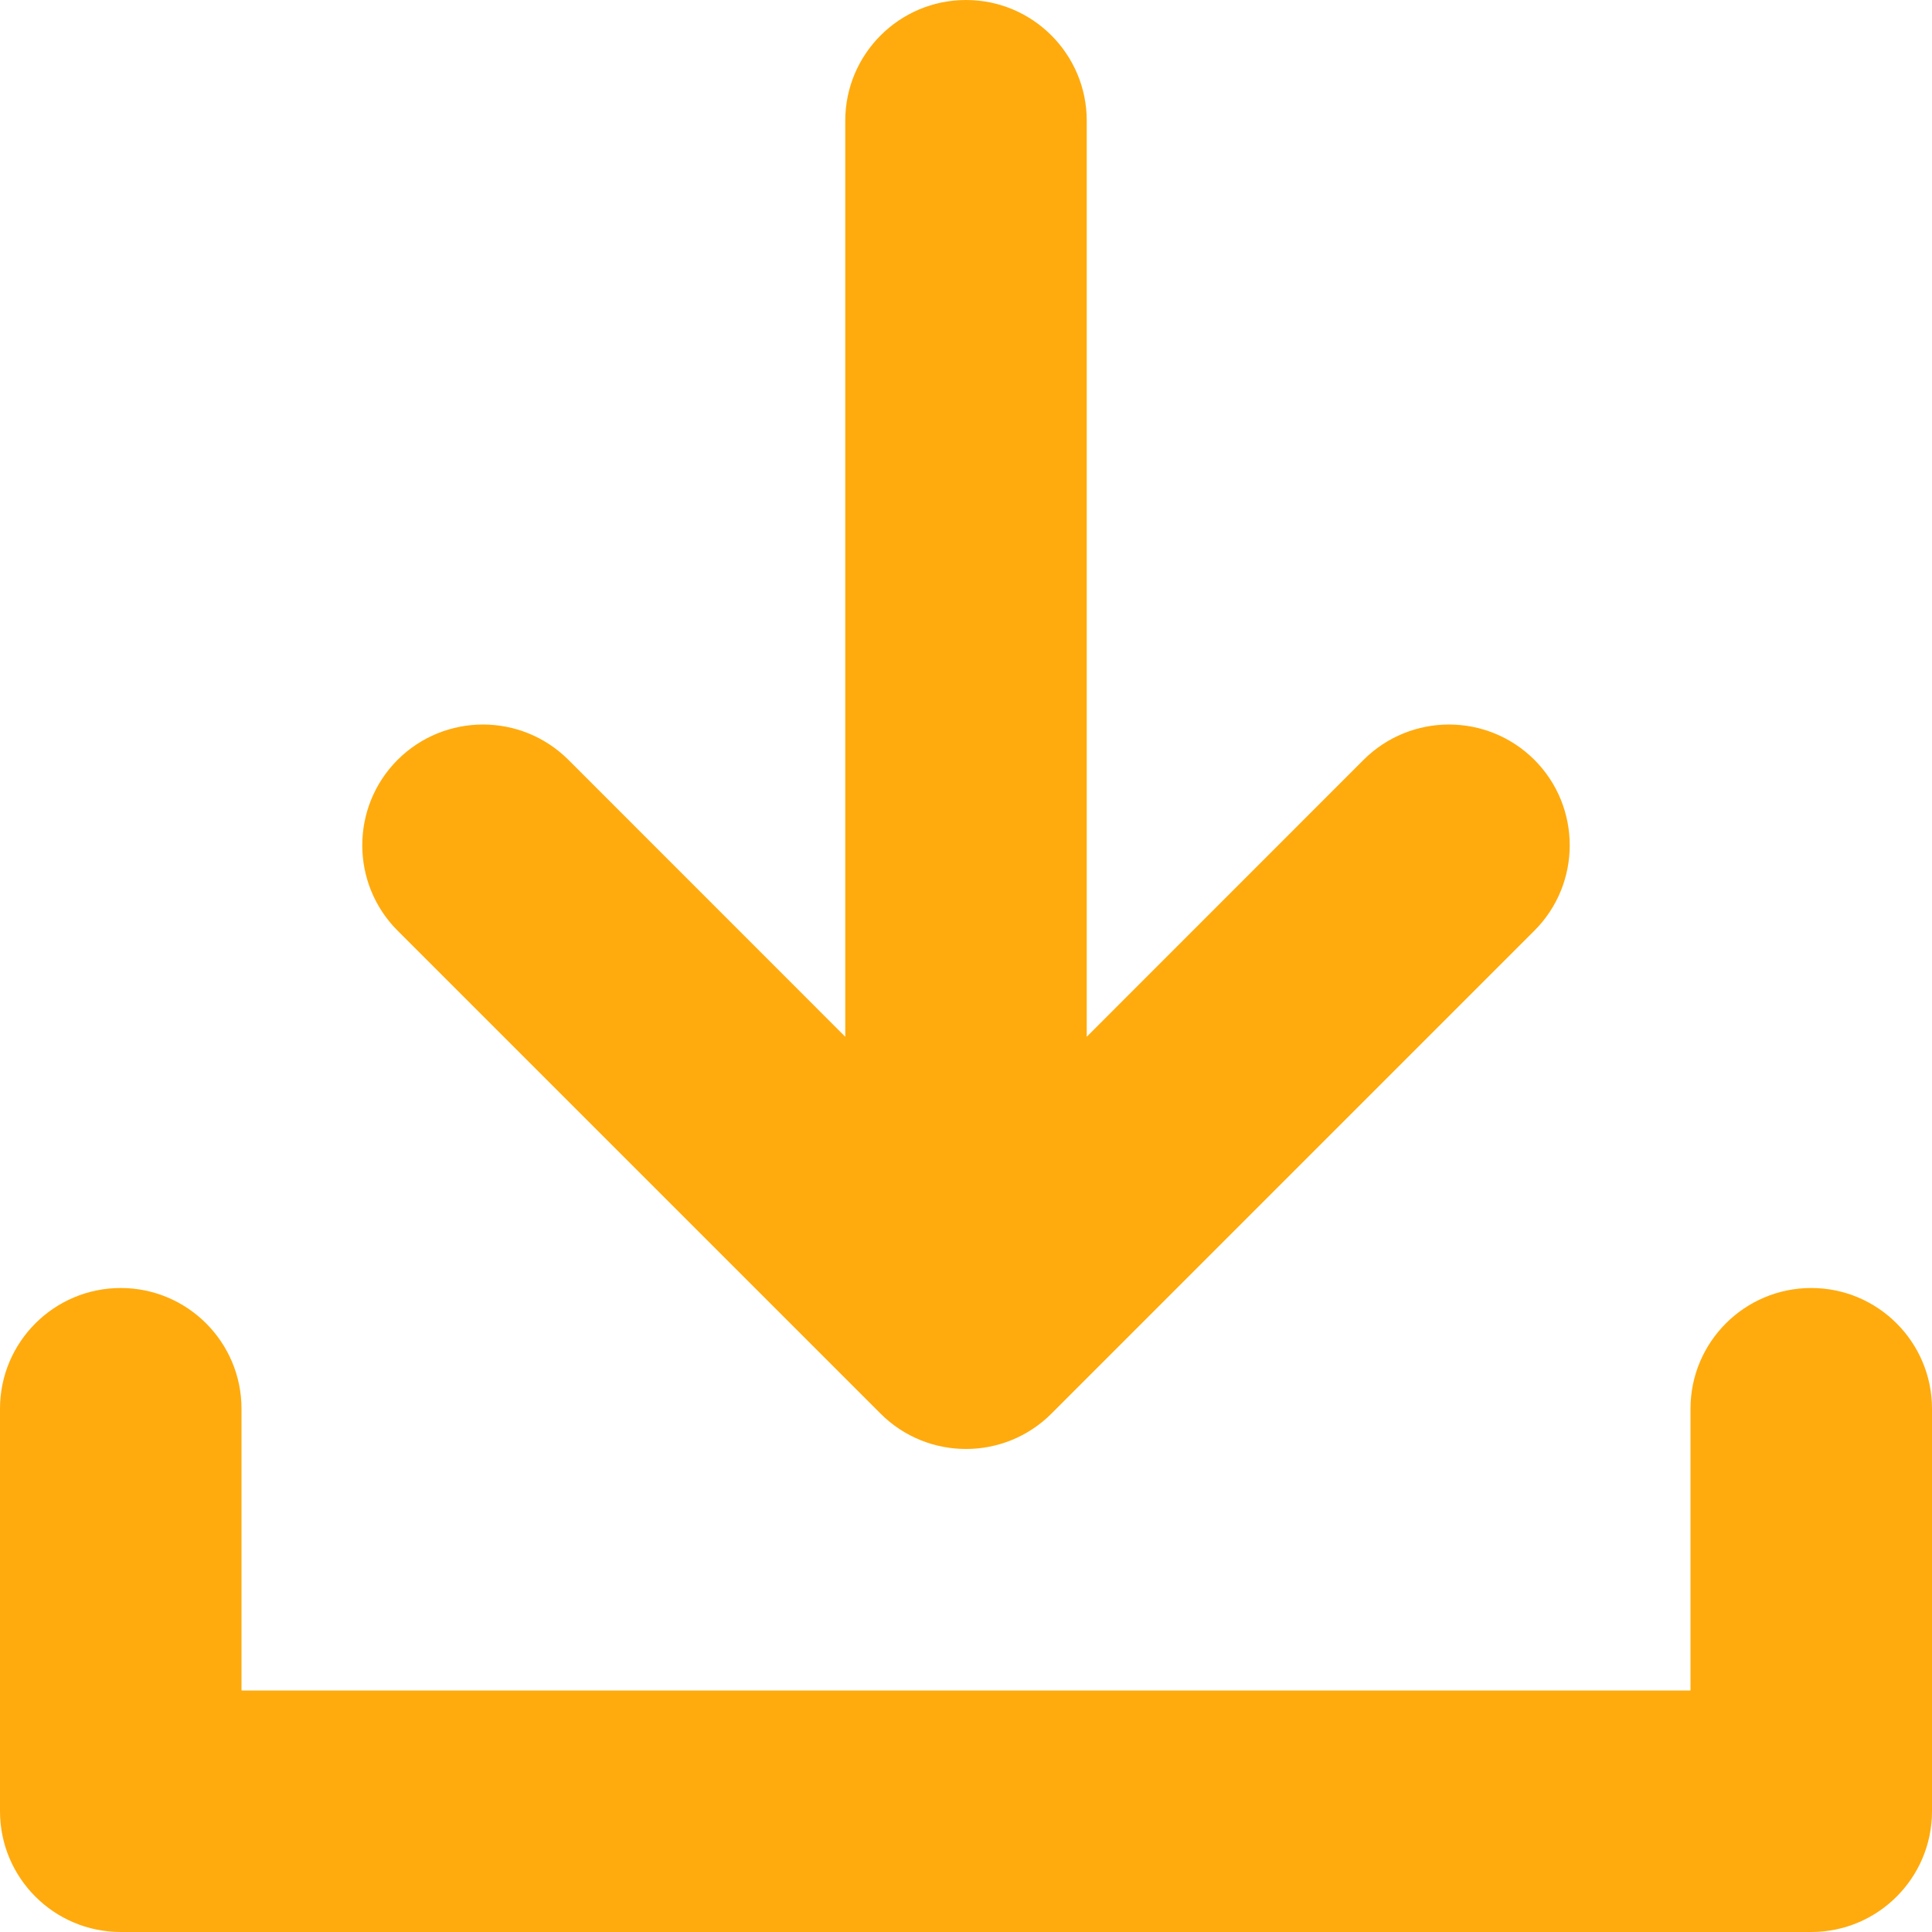
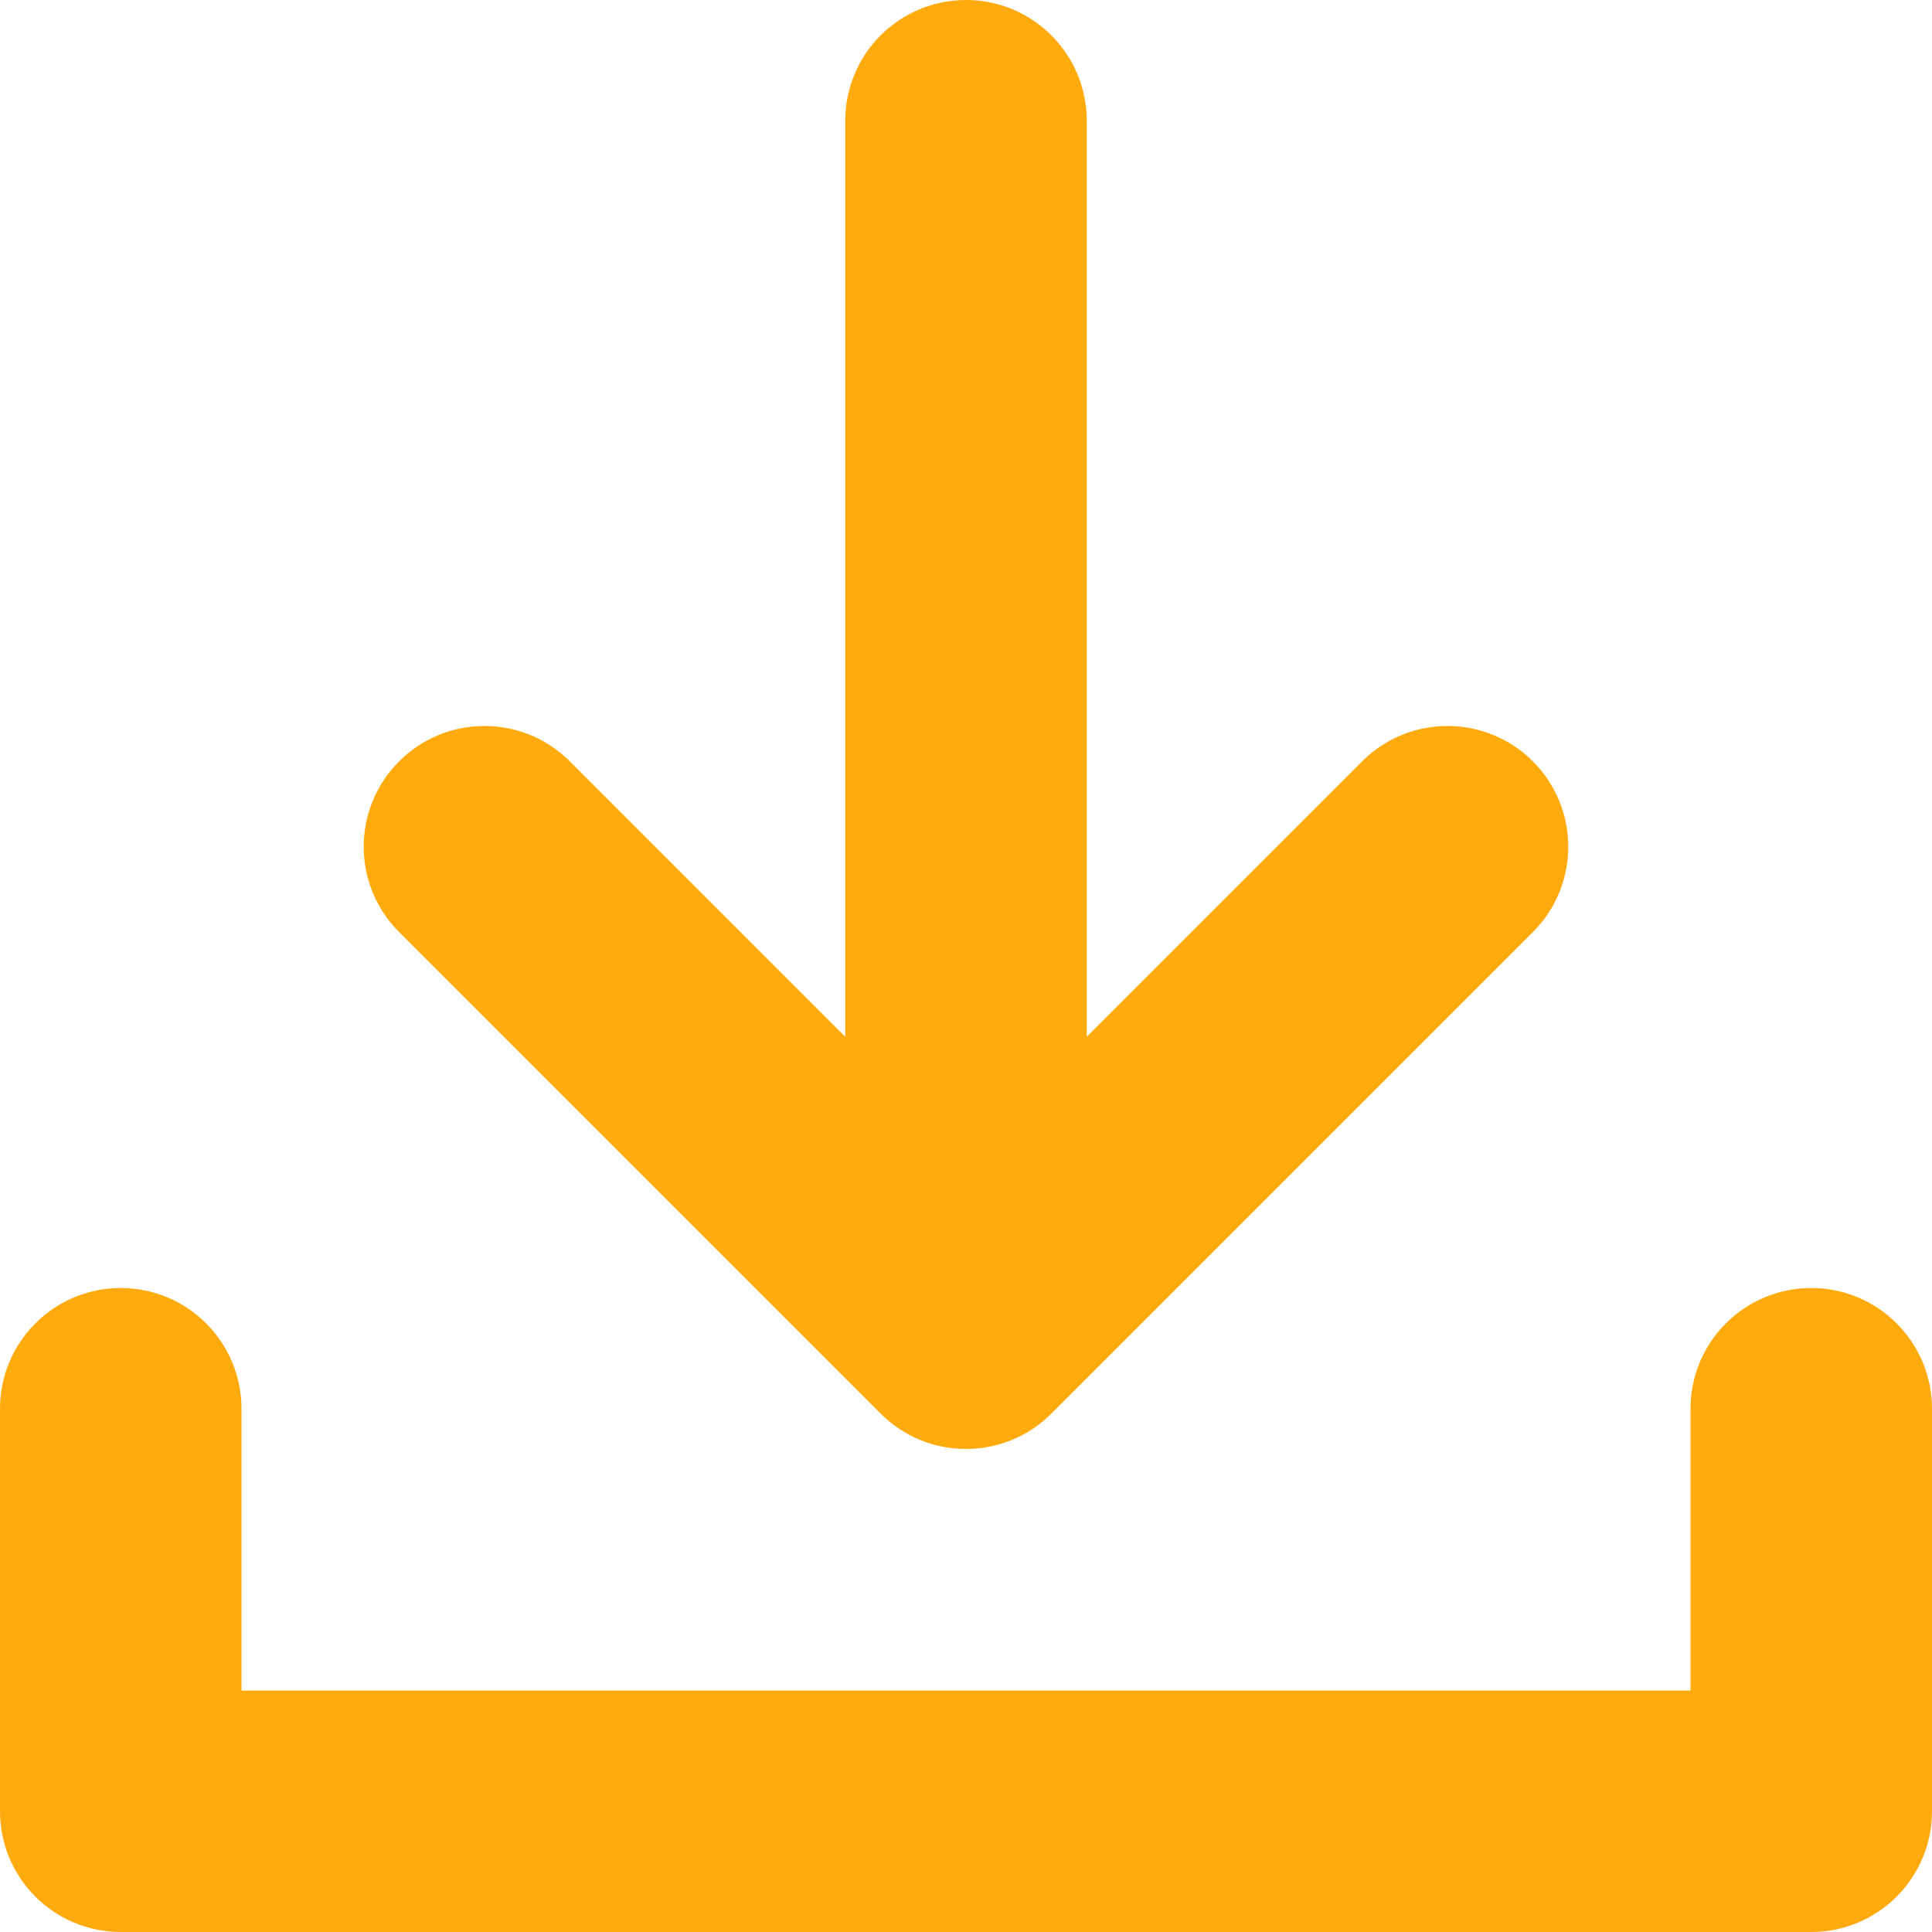
- <svg xmlns="http://www.w3.org/2000/svg" width="800px" height="800px" viewBox="0 0 24 24" id="meteor-icon-kit__solid-download" fill="none">
-   <g id="SVGRepo_bgCarrier" stroke-width="0" />
-   <g id="SVGRepo_tracerCarrier" stroke-linecap="round" stroke-linejoin="round" />
-   <g id="SVGRepo_iconCarrier">
-     <path fill-rule="evenodd" clip-rule="evenodd" d="M10.5 12.879V1.5C10.5 0.672 11.172 0 12 0C12.828 0 13.5 0.672 13.5 1.5V12.879L16.939 9.439C17.525 8.854 18.475 8.854 19.061 9.439C19.646 10.025 19.646 10.975 19.061 11.561L13.061 17.561C12.475 18.146 11.525 18.146 10.939 17.561L4.939 11.561C4.354 10.975 4.354 10.025 4.939 9.439C5.525 8.854 6.475 8.854 7.061 9.439L10.5 12.879ZM21 21V17.5C21 16.672 21.672 16 22.5 16C23.328 16 24 16.672 24 17.5V22.5C24 23.328 23.328 24 22.5 24H1.5C0.672 24 0 23.328 0 22.5V17.5C0 16.672 0.672 16 1.5 16C2.328 16 3 16.672 3 17.5V21H21Z" fill="#FFAB0E" />
-   </g>
+ <svg xmlns="http://www.w3.org/2000/svg" width="800" height="800" fill="none" viewBox="0 0 24 24">
+   <path fill="#ffab0e" fill-rule="evenodd" d="M10.5 12.879V1.5a1.5 1.5 0 0 1 3 0v11.379l3.44-3.44a1.5 1.5 0 0 1 2.12 2.122l-6 6a1.5 1.5 0 0 1-2.12 0l-6-6a1.5 1.5 0 0 1 2.12-2.122zM21 21v-3.5a1.5 1.5 0 0 1 3 0v5a1.5 1.5 0 0 1-1.5 1.5h-21A1.5 1.5 0 0 1 0 22.5v-5a1.5 1.5 0 0 1 3 0V21z" clip-rule="evenodd" />
</svg>
